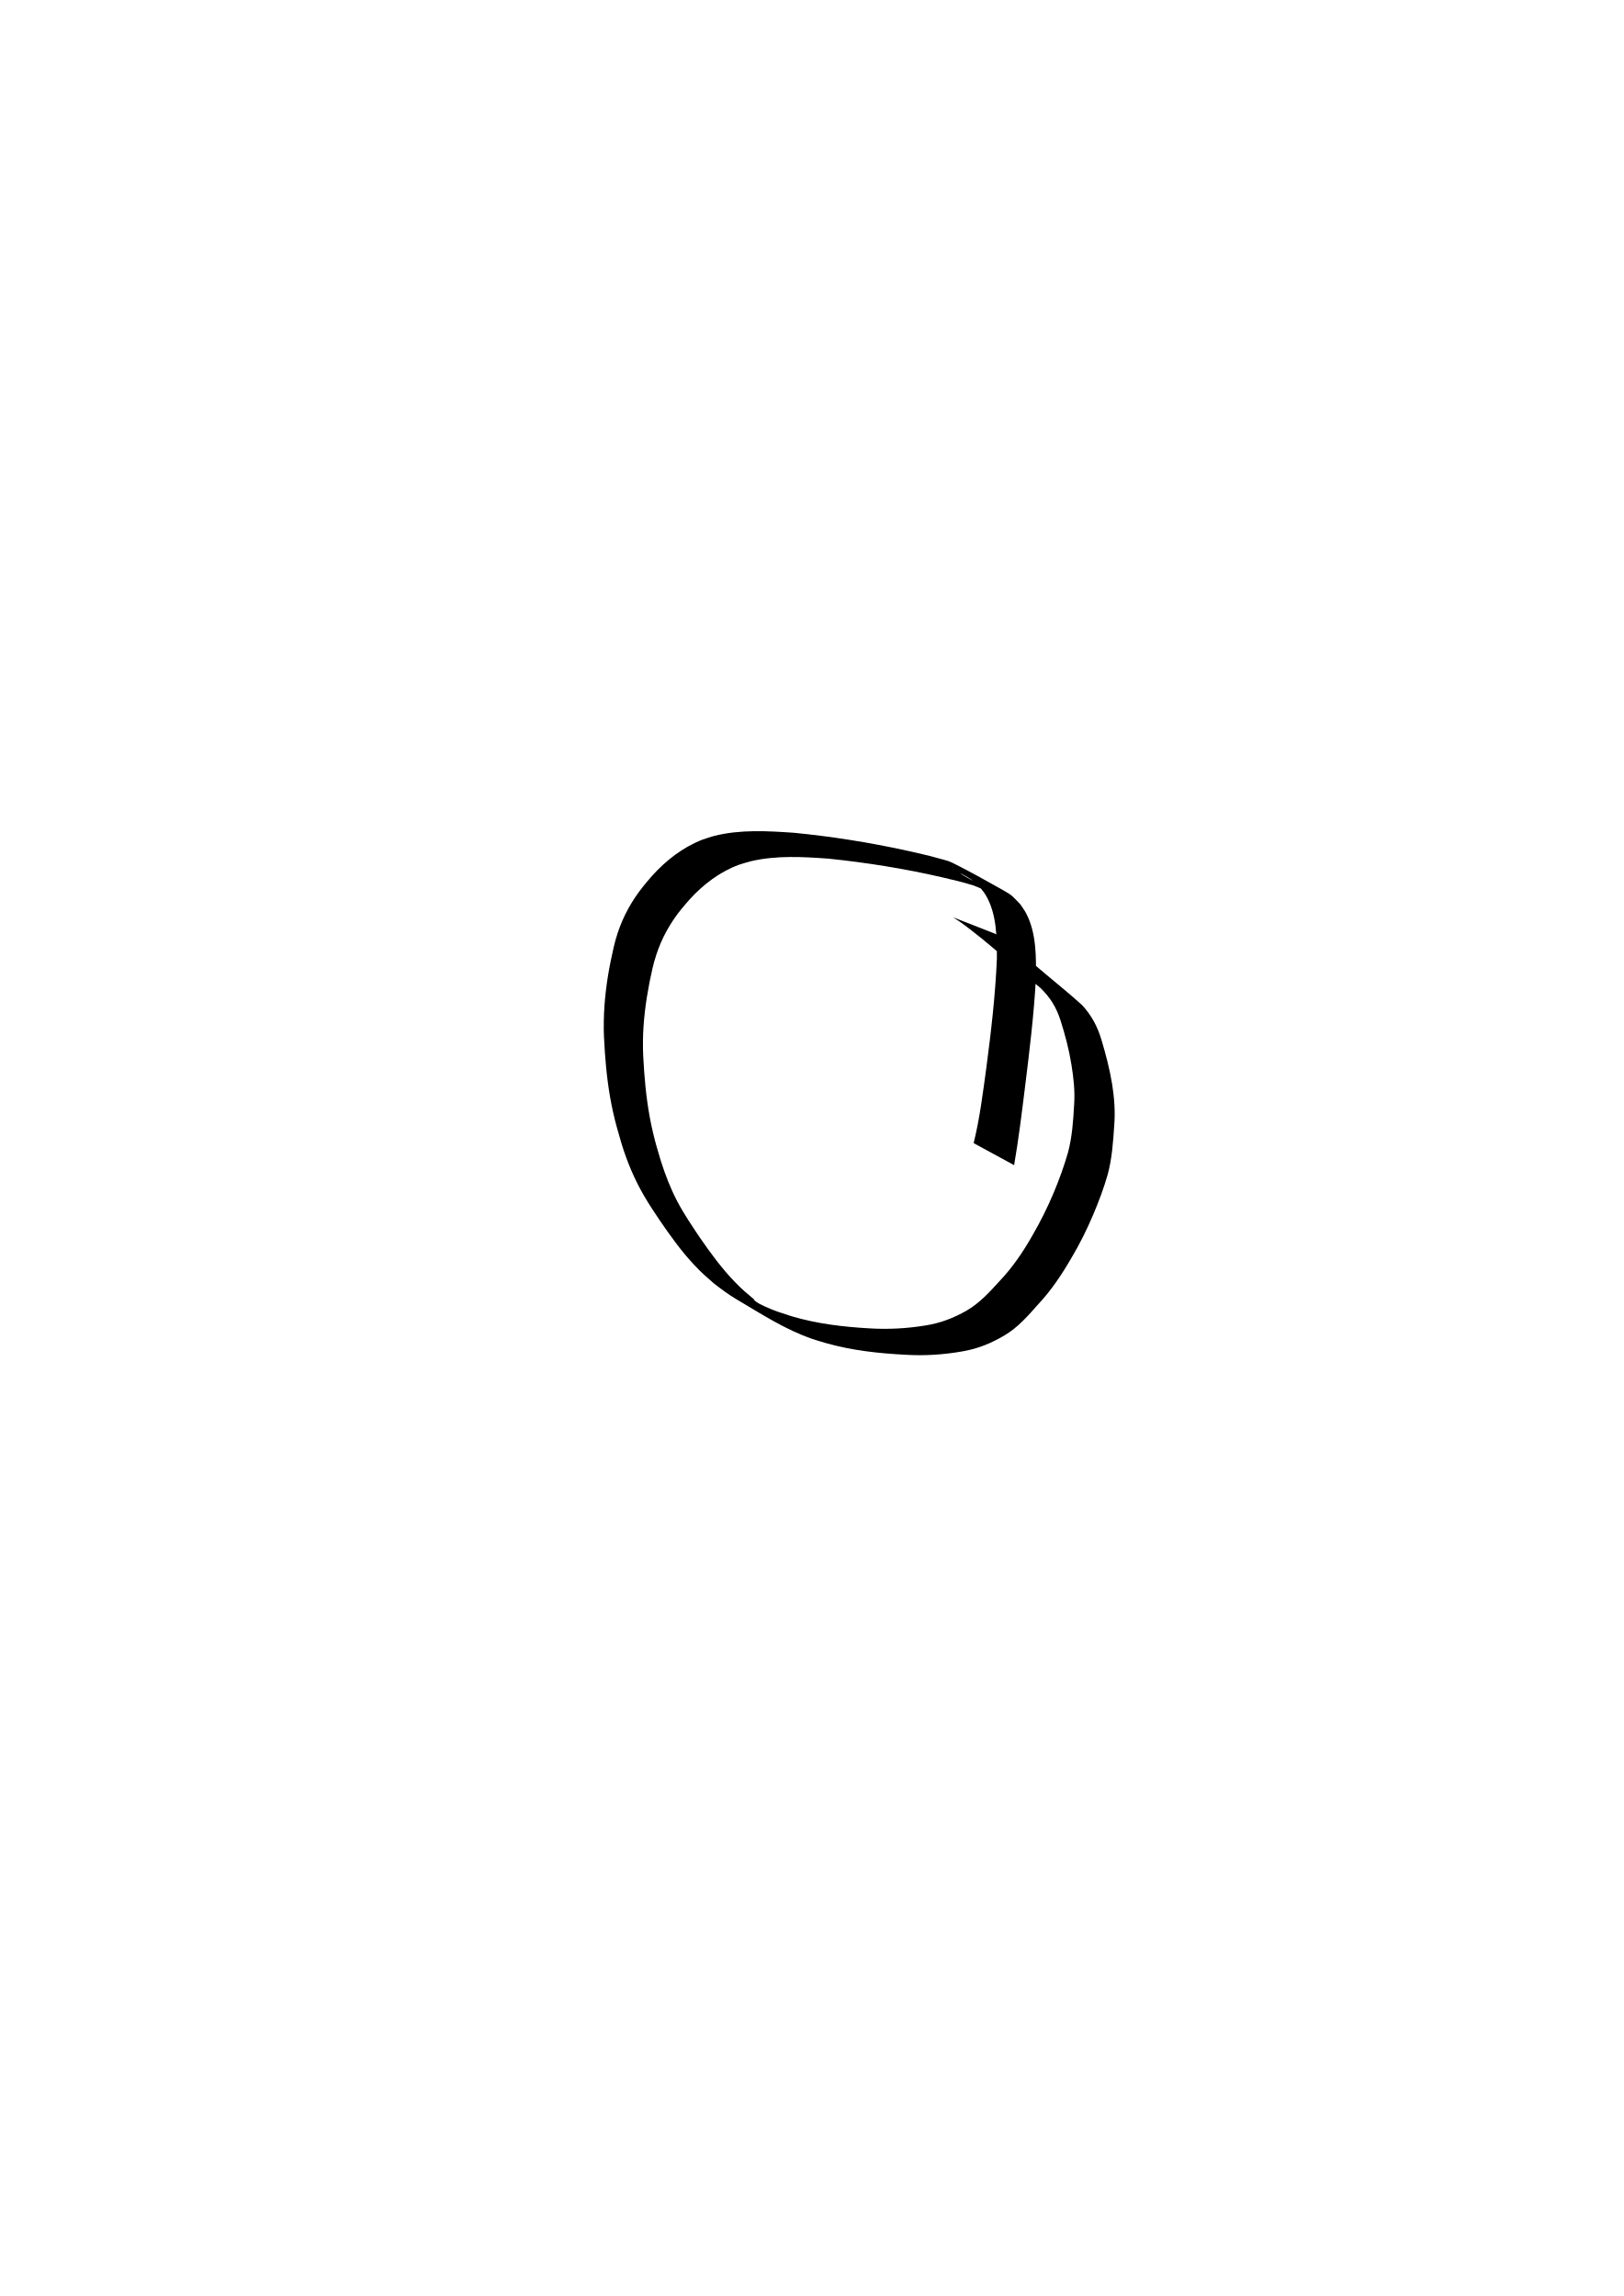
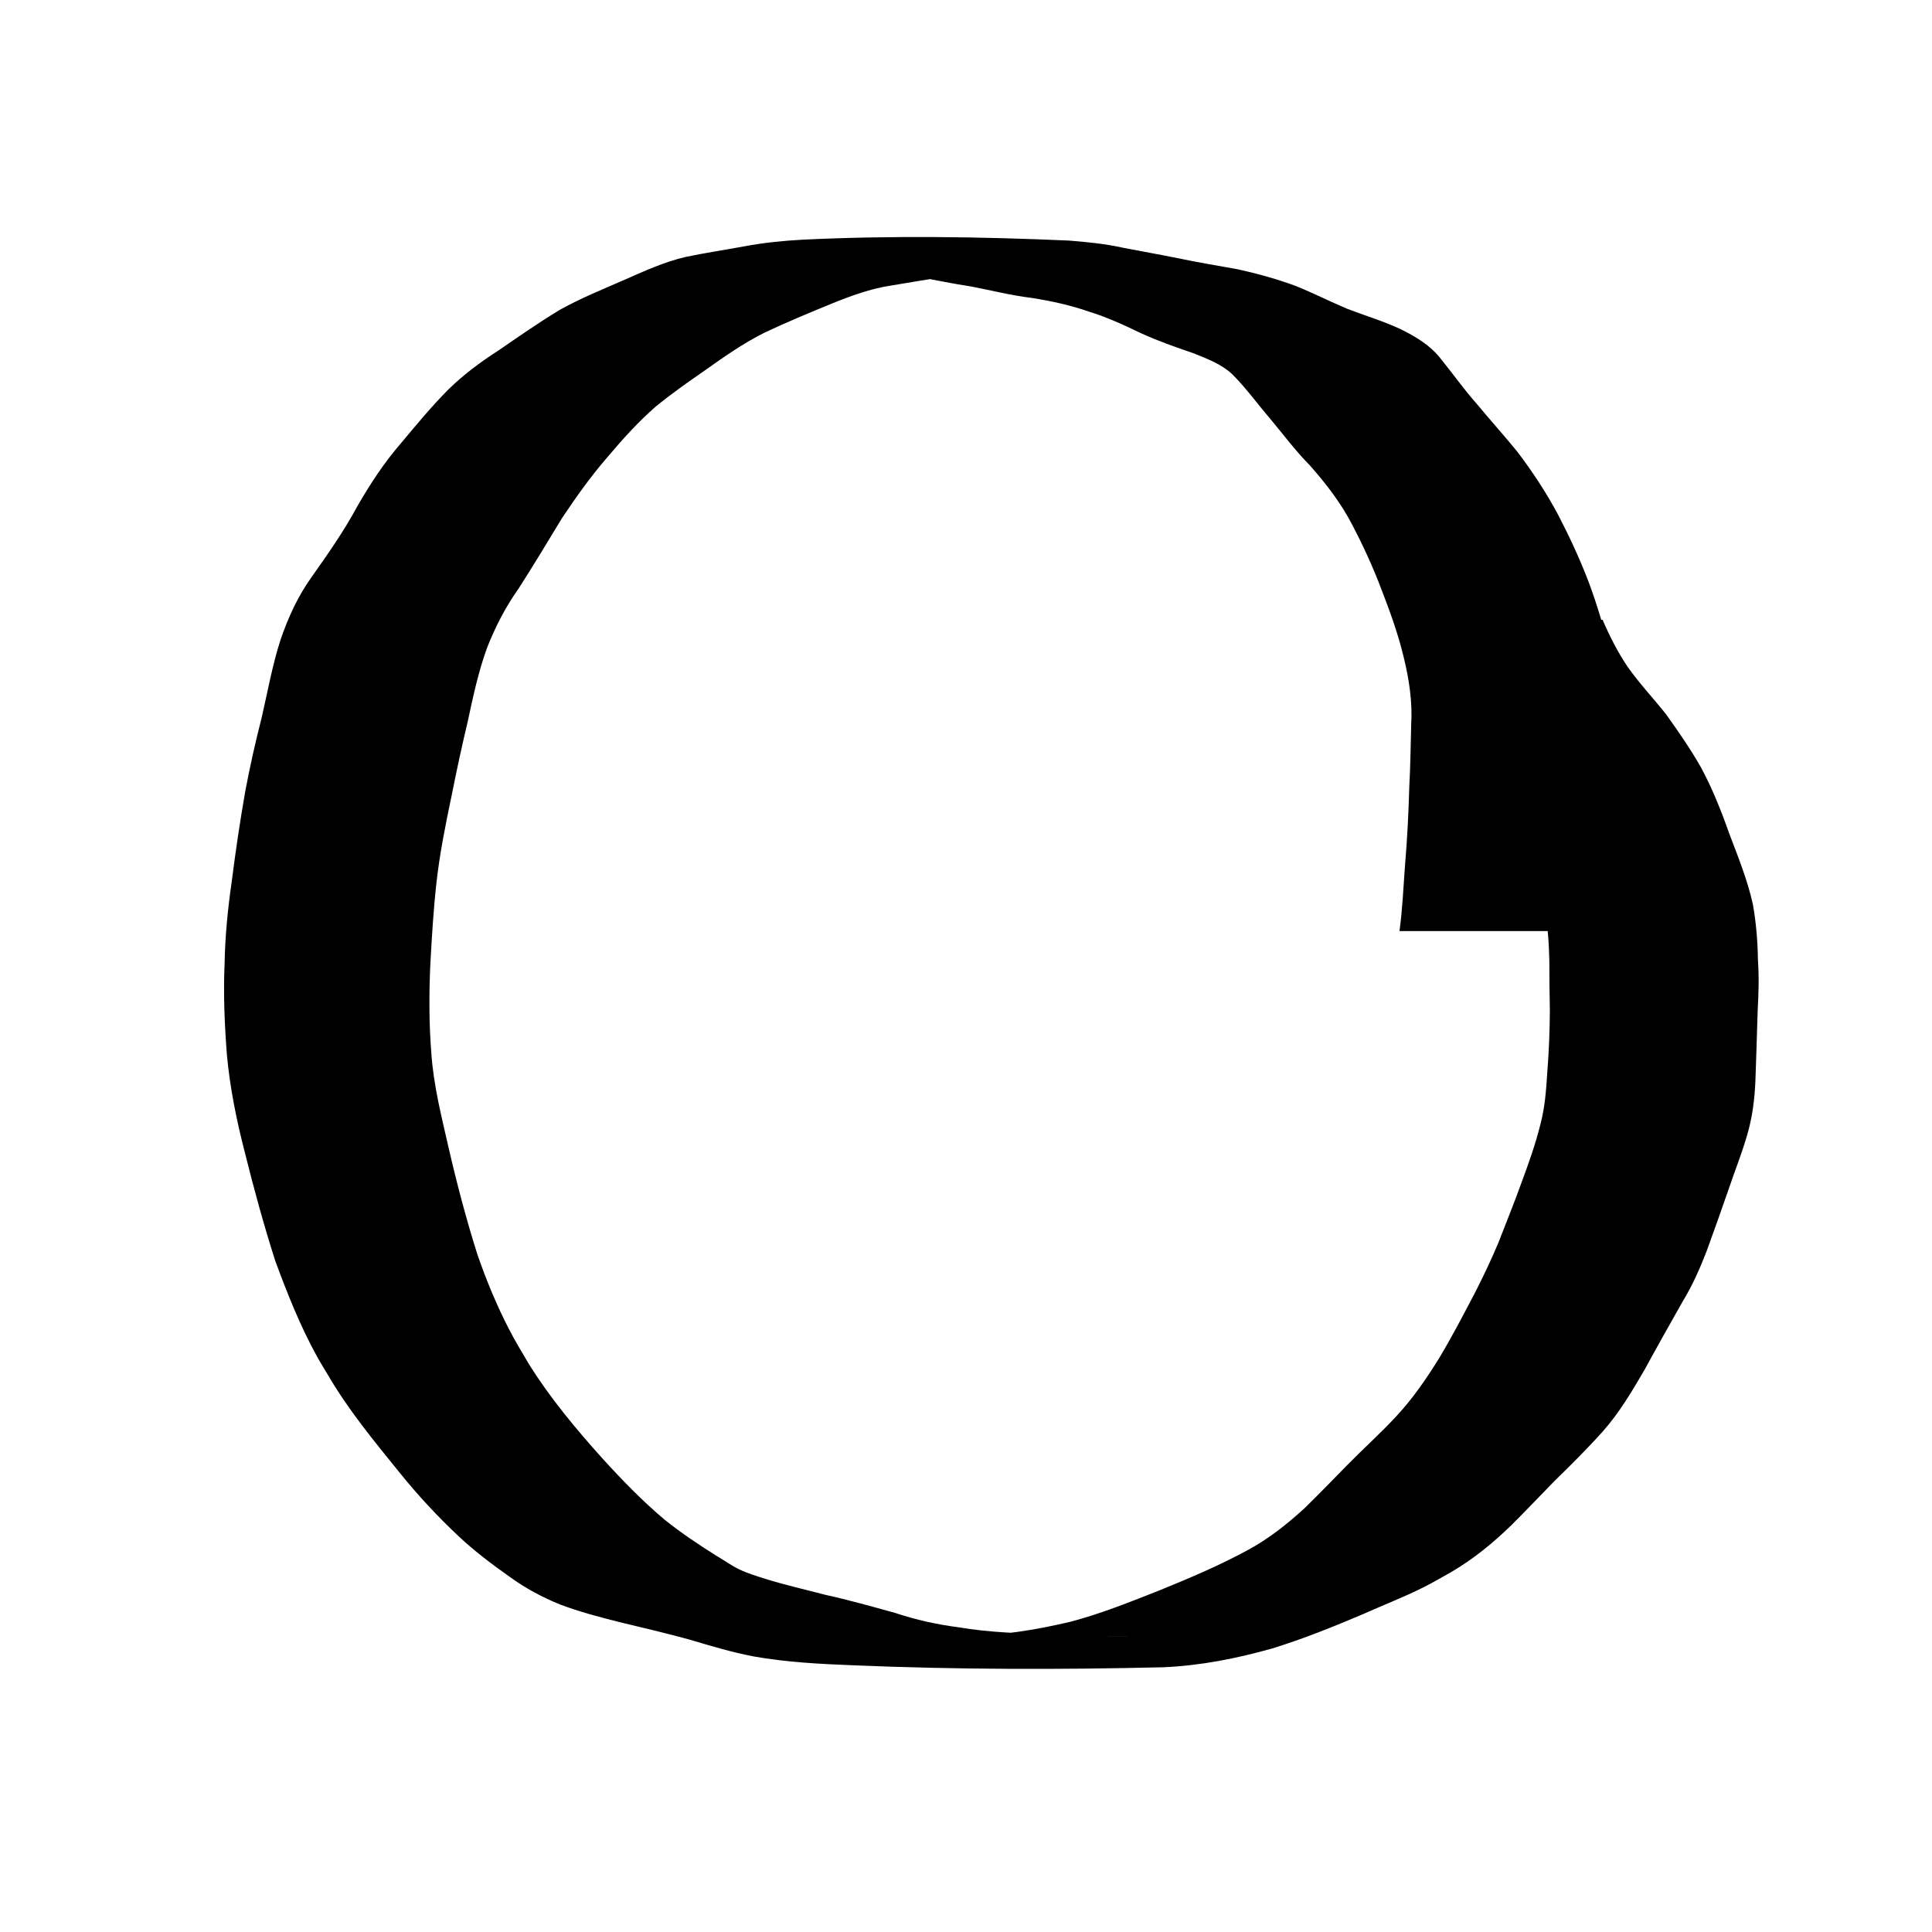
- <svg xmlns="http://www.w3.org/2000/svg" width="210mm" height="297mm" viewBox="0 0 210 297" version="1.1" id="svg1">
+ <svg xmlns="http://www.w3.org/2000/svg" width="512" height="512" viewBox="0 0 512 512" version="1.1" id="svg1">
  <defs id="defs1" />
  <g id="layer1">
-     <path style="fill:#000000;stroke-width:0.265" id="path3" d="m 131.161,150.717 c 0.568,-3.301 0.978,-6.629 1.39,-9.953 0.587,-4.723 1.165,-9.446 1.427,-14.199 0.033,-2.804 0.074,-5.836 -1.253,-8.403 -0.214,-0.415 -0.505,-0.785 -0.758,-1.178 -1.033,-1.06 -0.95,-1.118 -2.311,-1.881 -2.148,-1.202 -4.29,-2.419 -6.497,-3.508 -0.548,-0.271 -1.159,-0.391 -1.746,-0.56 -1.37,-0.393 -2.759,-0.688 -4.147,-1.004 -4.829,-1.058 -9.71,-1.832 -14.629,-2.311 -3.38,-0.23 -6.887,-0.436 -10.211,0.398 -0.539,0.135 -1.061,0.332 -1.591,0.498 -2.547,1.003 -4.695,2.677 -6.518,4.697 -0.385,0.427 -0.739,0.88 -1.109,1.32 -1.471,1.823 -2.611,3.872 -3.338,6.101 -0.434,1.33 -0.607,2.295 -0.904,3.659 -0.506,2.537 -0.833,5.111 -0.873,7.699 -0.027,1.736 0.034,2.242 0.135,3.982 0.18,2.64 0.495,5.272 1.078,7.855 0.342,1.514 0.609,2.369 1.035,3.855 0.723,2.413 1.696,4.736 2.964,6.913 0.713,1.223 1.233,1.972 2.018,3.156 1.363,1.992 2.771,3.967 4.425,5.732 1.078,1.151 1.417,1.403 2.588,2.439 0.482,0.361 0.952,0.739 1.445,1.084 0.49,0.343 0.988,0.677 1.503,0.981 3.221,1.9 6.281,3.911 9.811,5.122 0.601,0.206 1.216,0.368 1.824,0.552 3.322,0.934 6.754,1.304 10.188,1.482 2.482,0.155 4.956,-0.012 7.4,-0.443 1.988,-0.346 3.694,-1.043 5.417,-2.068 1.718,-1.015 3.023,-2.515 4.327,-3.992 1.705,-1.81 3.072,-3.87 4.315,-6.012 1.079,-1.808 2.009,-3.693 2.832,-5.628 0.711,-1.694 1.366,-3.409 1.867,-5.177 0.56,-2.073 0.701,-4.225 0.844,-6.359 0.143,-1.775 0.008,-3.543 -0.267,-5.297 -0.322,-1.974 -0.828,-3.912 -1.405,-5.826 -0.511,-1.696 -1.267,-3.083 -2.45,-4.392 -1.529,-1.407 -3.161,-2.7 -4.746,-4.044 -1.899,-1.613 -3.794,-3.234 -5.798,-4.716 -0.244,-0.168 -0.488,-0.336 -0.732,-0.504 0,0 -5.46,-2.137 -5.46,-2.137 v 0 c 0.253,0.164 0.507,0.329 0.76,0.493 2.045,1.436 3.946,3.062 5.845,4.683 1.556,1.335 3.129,2.648 4.7,3.964 1.268,1.231 2.035,2.464 2.59,4.156 0.604,1.878 1.107,3.791 1.422,5.74 0.277,1.72 0.48,3.451 0.353,5.197 -0.114,2.093 -0.254,4.203 -0.803,6.236 -0.505,1.742 -1.119,3.449 -1.821,5.122 -0.803,1.919 -1.73,3.779 -2.774,5.58 -1.206,2.12 -2.566,4.134 -4.255,5.906 -1.291,1.418 -2.586,2.847 -4.268,3.816 -1.641,0.946 -3.398,1.613 -5.278,1.907 -2.402,0.397 -4.83,0.532 -7.264,0.381 -3.395,-0.193 -6.786,-0.589 -10.056,-1.562 -1.635,-0.534 -1.948,-0.589 -3.508,-1.284 -0.553,-0.246 -2.134,-1.135 -1.634,-0.793 1.071,0.734 2.224,1.342 3.358,1.974 1.041,0.581 -4.094,-2.445 -2.974,-1.985 -1.172,-0.995 -1.543,-1.262 -2.62,-2.373 -1.679,-1.732 -3.1,-3.69 -4.473,-5.666 -1.028,-1.535 -2.072,-3.064 -2.935,-4.701 -0.878,-1.665 -1.557,-3.423 -2.128,-5.214 -0.468,-1.577 -0.678,-2.204 -1.055,-3.813 -0.599,-2.558 -0.931,-5.166 -1.119,-7.784 -0.097,-1.575 -0.173,-2.358 -0.158,-3.931 0.025,-2.556 0.353,-5.097 0.842,-7.604 0.301,-1.407 0.434,-2.209 0.879,-3.576 0.705,-2.167 1.812,-4.158 3.247,-5.927 0.366,-0.426 0.717,-0.866 1.097,-1.279 1.78,-1.936 3.877,-3.54 6.361,-4.456 0.515,-0.151 1.022,-0.331 1.544,-0.454 3.276,-0.77 6.704,-0.571 10.026,-0.331 4.915,0.504 9.796,1.287 14.614,2.392 1.539,0.37 2.658,0.609 4.16,1.082 0.583,0.184 2.179,1.028 1.73,0.613 -0.978,-0.902 -2.276,-1.381 -3.375,-2.131 -0.425,-0.29 0.927,0.457 1.351,0.75 0.373,0.258 0.683,0.597 1.025,0.896 0.27,0.358 0.58,0.69 0.81,1.075 1.46,2.446 1.459,5.47 1.466,8.216 -0.198,4.748 -0.748,9.467 -1.368,14.177 -0.449,3.255 -0.847,6.534 -1.639,9.728 z" />
+     <path style="fill:#000000" id="path3" d="m 426.987,246.741 c -0.669,-5.575 -0.319,-11.206 -0.094,-16.798 0.37,-7.064 0.862,-14.123 1.412,-21.175 0.389,-5.545 0.745,-11.094 0.784,-16.654 0.202,-6.572 -1.02,-13.005 -2.478,-19.375 -1.49,-6.216 -3.321,-12.344 -5.539,-18.339 -2.323,-6.114 -5.077,-12.037 -8.081,-17.841 -3.189,-5.981 -6.91,-11.646 -11.021,-17.027 -3.449,-4.216 -7.097,-8.262 -10.573,-12.456 -3.394,-3.819 -6.338,-8.002 -9.554,-11.962 -2.801,-3.616 -6.633,-5.885 -10.656,-7.881 -4.614,-2.153 -9.506,-3.606 -14.25,-5.436 -4.533,-1.918 -8.928,-4.136 -13.489,-5.988 -4.999,-1.856 -10.137,-3.279 -15.339,-4.432 -5.365,-0.954 -10.732,-1.854 -16.066,-2.973 -4.801,-0.98 -9.631,-1.806 -14.44,-2.752 -4.717,-1.04 -9.52,-1.517 -14.327,-1.898 -23.503,-1.032 -47.096,-1.367 -70.595,-0.236 -5.173,0.285 -10.325,0.805 -15.417,1.762 -5.183,0.958 -10.397,1.727 -15.556,2.812 -5.579,1.281 -10.788,3.678 -16.004,5.968 -5.877,2.577 -11.842,4.96 -17.443,8.107 -5.608,3.397 -10.99,7.159 -16.396,10.866 -4.638,2.971 -9.017,6.267 -12.967,10.104 -4.486,4.491 -8.516,9.405 -12.591,14.263 -4.536,5.237 -8.309,10.985 -11.732,16.99 -3.501,6.465 -7.717,12.477 -11.953,18.469 -3.679,5.111 -6.262,10.799 -8.289,16.729 -2.156,6.698 -3.389,13.643 -4.965,20.491 -1.672,6.523 -3.144,13.081 -4.386,19.699 -1.385,7.877 -2.544,15.785 -3.556,23.718 -1.044,7.256 -1.773,14.522 -1.906,21.852 -0.35,8.061 -0.012,16.096 0.605,24.132 0.809,8.826 2.574,17.492 4.793,26.058 2.391,9.615 5.009,19.161 8.026,28.597 3.178,8.627 6.584,17.213 11.029,25.281 0.921,1.671 1.941,3.286 2.911,4.929 5.385,9.244 12.203,17.503 18.914,25.792 4.921,6.111 10.243,11.854 15.978,17.203 4.143,3.868 8.677,7.267 13.3,10.531 4.119,3.006 8.557,5.382 13.266,7.305 5.157,1.954 10.496,3.352 15.835,4.703 6.242,1.503 12.49,2.957 18.679,4.667 5.585,1.671 11.156,3.331 16.885,4.428 8.66,1.542 17.443,1.992 26.216,2.339 27.449,1.158 54.942,1.182 82.408,0.526 9.786,-0.431 19.431,-2.336 28.835,-4.993 8.204,-2.533 16.168,-5.752 24.065,-9.104 5.325,-2.383 10.783,-4.481 16,-7.103 2.342,-1.177 5.057,-2.747 7.345,-4.04 5.866,-3.429 11.116,-7.725 15.965,-12.457 3.861,-3.818 7.568,-7.787 11.376,-11.657 4.362,-4.249 8.671,-8.527 12.738,-13.063 4.451,-5.006 7.856,-10.778 11.206,-16.544 3.286,-6.045 6.671,-12.034 10.06,-18.022 2.599,-4.259 4.589,-8.808 6.379,-13.45 1.885,-5.194 3.745,-10.394 5.551,-15.617 1.854,-5.551 4.083,-10.946 5.576,-16.61 1.234,-4.802 1.682,-9.722 1.806,-14.661 0.221,-5.562 0.345,-11.127 0.532,-16.69 0.255,-4.48 0.388,-8.933 0.074,-13.409 -0.07,-4.943 -0.474,-9.836 -1.33,-14.703 -1.414,-6.45 -3.922,-12.603 -6.255,-18.763 -2.134,-6.058 -4.496,-11.995 -7.549,-17.65 -2.777,-4.871 -5.973,-9.491 -9.237,-14.046 -3.355,-4.226 -7.047,-8.122 -10.158,-12.54 -2.653,-3.925 -4.773,-8.133 -6.644,-12.472 0,0 -54.641,2.304 -54.641,2.304 v 0 c 2.085,4.491 4.299,8.925 6.703,13.255 0.935,1.638 2.296,4.104 3.378,5.69 1.821,2.668 4.116,4.95 6.206,7.396 3.49,4.19 6.672,8.628 9.621,13.214 3.133,5.364 5.614,11.025 7.654,16.894 2.332,5.736 4.6,11.539 5.75,17.649 0.761,4.618 1.137,9.284 1.221,13.965 -0.008,4.371 0.056,8.739 0.135,13.109 -0.028,5.528 -0.246,11.048 -0.688,16.56 -0.282,4.541 -0.611,9.1 -1.776,13.519 -1.351,5.495 -3.271,10.828 -5.242,16.127 -1.861,5.168 -3.936,10.251 -5.921,15.372 -1.816,4.355 -3.847,8.614 -5.979,12.823 -3.127,5.996 -6.255,11.996 -9.727,17.803 -3.388,5.445 -7.013,10.757 -11.412,15.451 -4.127,4.467 -8.658,8.506 -12.912,12.848 -3.745,3.845 -7.5,7.683 -11.326,11.447 -4.649,4.245 -9.577,8.169 -15.15,11.157 -7.434,4.043 -15.224,7.335 -23.054,10.531 -7.831,3.086 -15.659,6.266 -23.814,8.409 -9.338,2.222 -18.846,3.748 -28.473,3.742 -21.35,0.144 -4.294,0.017 43.468,0.067 1.606,0.002 -3.212,0.031 -4.818,0.013 -2.004,-0.024 -7.922,-0.222 -9.888,-0.292 -1.688,-0.06 -3.376,-0.13 -5.064,-0.195 -8.314,-0.23 -16.663,-0.452 -24.881,-1.849 -5.744,-0.735 -11.37,-1.983 -16.87,-3.821 -6.135,-1.693 -12.254,-3.422 -18.473,-4.788 -5.244,-1.379 -10.539,-2.569 -15.721,-4.176 -2.346,-0.75 -4.798,-1.479 -7.032,-2.536 -2.06,-0.974 -3.924,-2.357 -5.89,-3.493 -4.805,-3.004 -9.531,-6.159 -13.957,-9.704 -5.963,-5.023 -11.385,-10.629 -16.627,-16.396 -7.007,-7.819 -13.764,-15.91 -19.328,-24.84 -1.931,-3.271 -3.578,-5.951 -5.316,-9.325 -3.264,-6.338 -6.004,-12.957 -8.329,-19.691 -2.946,-9.3 -5.431,-18.73 -7.622,-28.235 -1.894,-8.324 -4.025,-16.641 -4.6,-25.192 -0.625,-7.829 -0.618,-15.662 -0.264,-23.508 0.399,-7.147 0.811,-14.296 1.602,-21.413 0.855,-7.855 2.427,-15.584 4.045,-23.313 1.298,-6.541 2.702,-13.061 4.25,-19.548 1.429,-6.659 2.843,-13.34 5.195,-19.75 2.161,-5.435 4.808,-10.63 8.209,-15.41 3.968,-6.165 7.736,-12.446 11.536,-18.715 3.734,-5.592 7.624,-11.084 12.033,-16.173 3.999,-4.74 8.162,-9.372 12.838,-13.461 4.119,-3.371 8.459,-6.431 12.839,-9.452 5.165,-3.668 10.359,-7.342 16.047,-10.171 5.82,-2.739 11.754,-5.217 17.708,-7.651 5.122,-2.075 10.315,-3.998 15.811,-4.82 5.274,-0.897 10.555,-1.758 15.84,-2.585 5.002,-0.613 10.03,-1.028 15.072,-1.104 19.883,-0.129 5.647,-0.03 -48.873,-0.05 -0.921,-3.34e-4 1.842,0.007 2.763,0.014 1.544,0.011 3.671,0.034 5.223,0.065 0.829,0.016 1.659,0.041 2.488,0.061 4.723,0.188 9.472,0.423 14.137,1.224 4.886,0.868 9.74,1.909 14.65,2.638 5.36,1.05 10.667,2.387 16.1,3.034 5.094,0.811 10.137,1.92 15.02,3.609 4.728,1.47 9.206,3.498 13.657,5.661 4.543,2.08 9.226,3.733 13.953,5.342 3.643,1.462 7.46,2.865 10.373,5.588 3.641,3.641 6.646,7.825 9.99,11.731 3.497,4.159 6.729,8.545 10.561,12.415 4.322,4.882 8.315,10.039 11.3,15.869 2.925,5.584 5.538,11.305 7.762,17.207 2.236,5.771 4.331,11.598 5.787,17.624 1.455,5.913 2.39,11.889 2.024,18.004 -0.157,5.488 -0.195,10.98 -0.504,16.463 -0.193,7.059 -0.557,14.111 -1.154,21.148 -0.432,5.707 -0.664,11.442 -1.443,17.115 z" />
  </g>
</svg>
